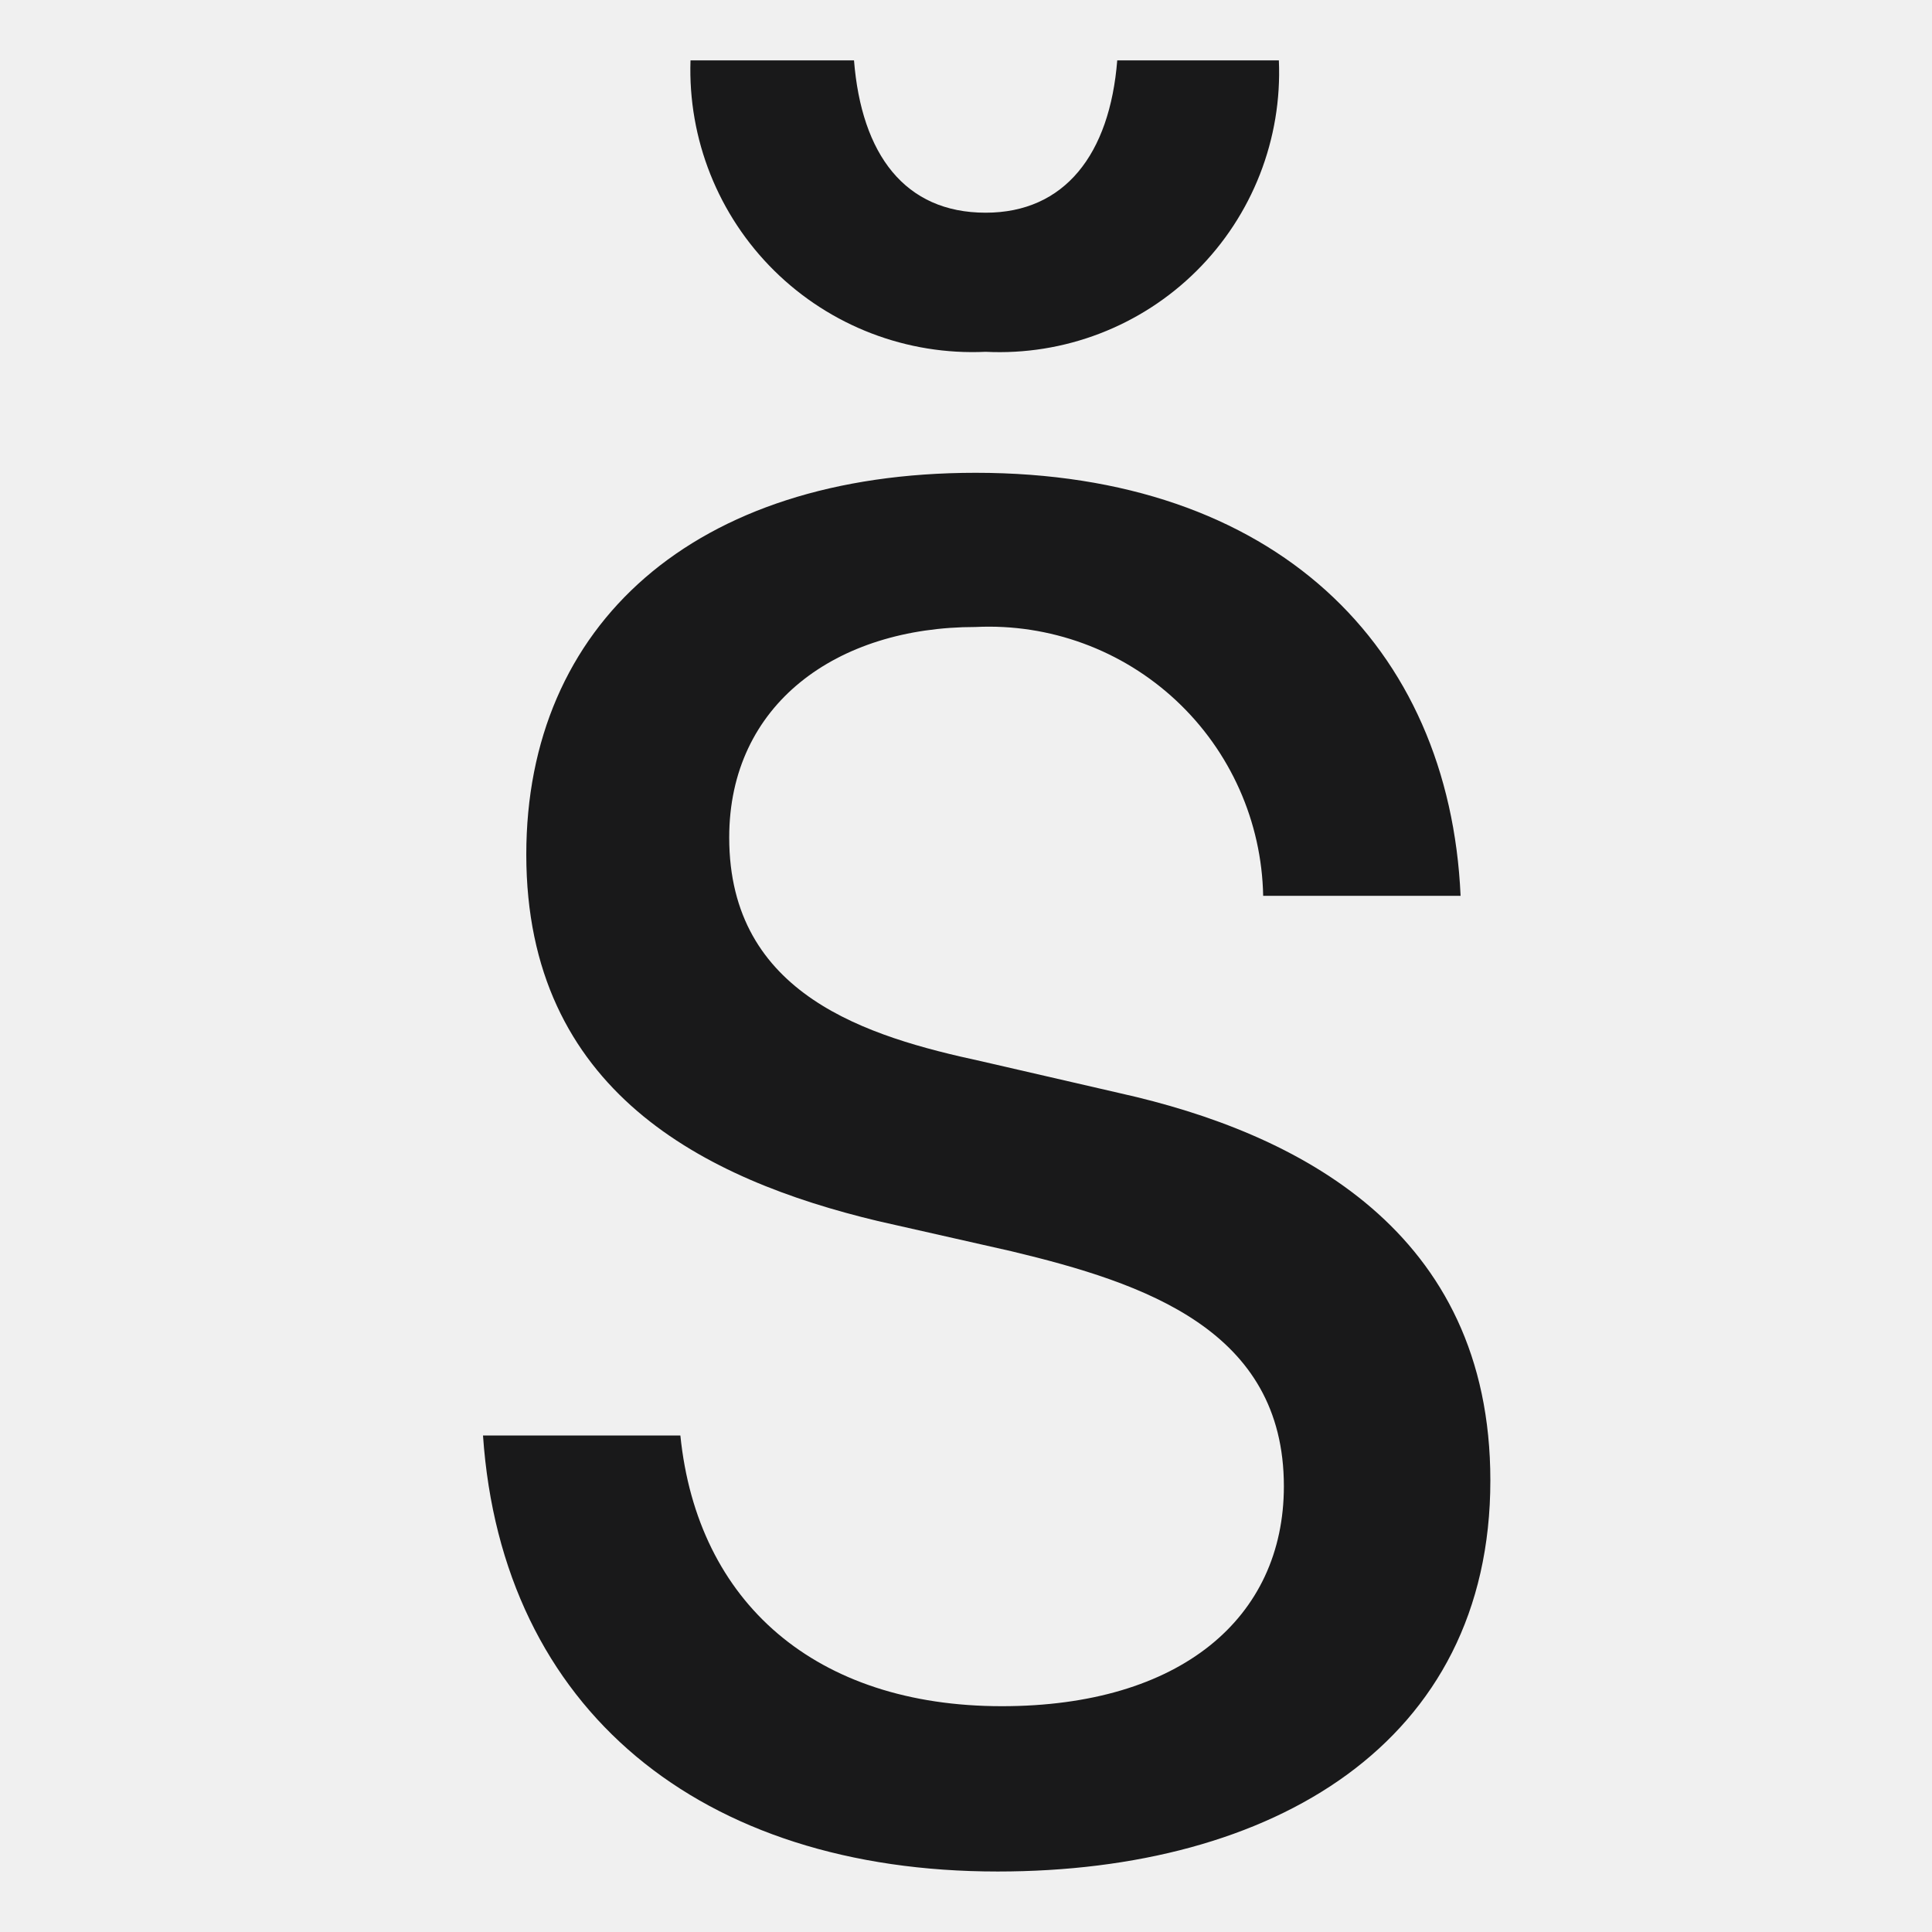
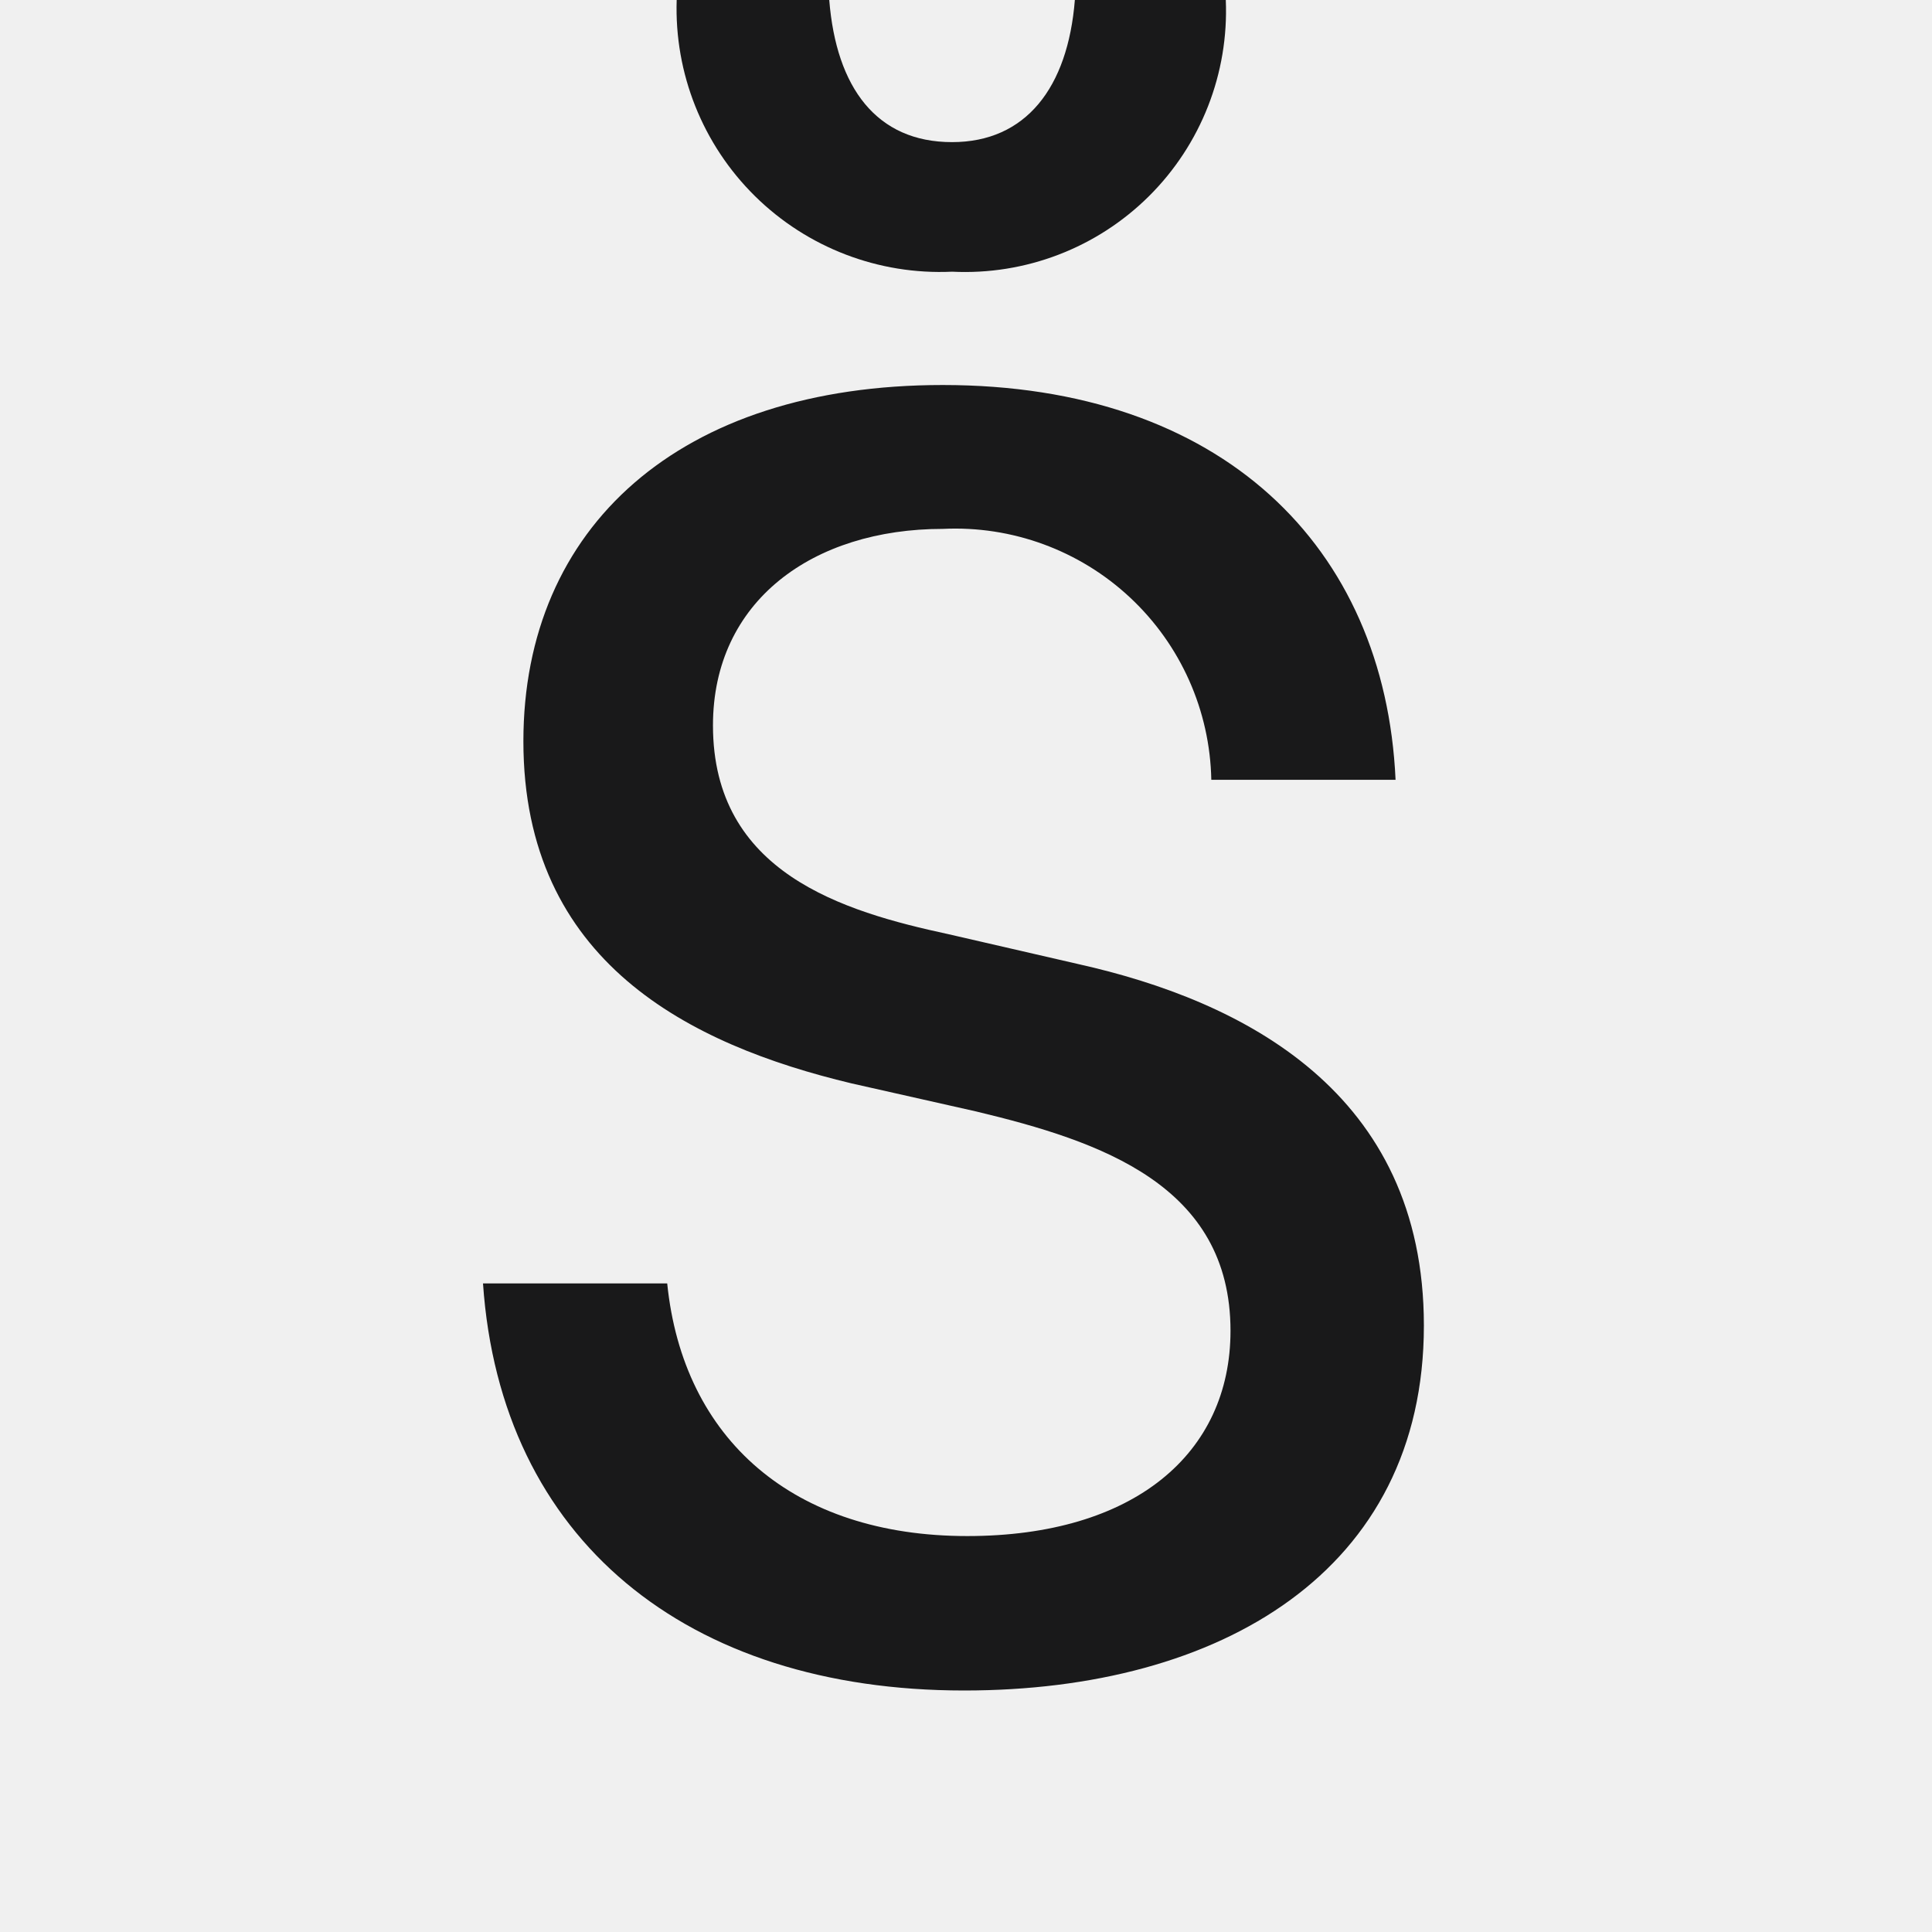
<svg xmlns="http://www.w3.org/2000/svg" width="32" height="32" viewBox="0 0 32 32">
  <defs>
    <style>        
      .cls-2 {
        fill: #19191a;
        stroke: rgba(0, 0, 0, 0);
        stroke-miterlimit: 10;
      }
      
      @media (prefers-color-scheme: dark) {
        .cls-2 { fill: #ffffff; }
      }
    </style>
  </defs>
-   <path class="cls-2" d="M-1155,332.776h3.269c.281,2.771,2.243,4.484,5.325,4.484,2.958,0,4.671-1.463,4.671-3.643,0-2.585-2.3-3.363-4.515-3.893l-2.211-.5c-2.864-.685-5.822-2.148-5.822-6.071,0-3.8,2.771-6.322,7.442-6.322,4.951,0,7.847,2.865,8.033,7.007h-3.27a4.544,4.544,0,0,0-4.764-4.453c-2.3,0-4.08,1.277-4.08,3.487,0,2.615,2.3,3.3,4.173,3.705l2.3.53c2.927.653,6.134,2.272,6.134,6.414,0,4.36-3.613,6.477-8.159,6.477C-1151.388,340-1154.688,337.322-1155,332.776Zm3.436-22.776h2.709c.124,1.557.841,2.523,2.18,2.523,1.309,0,2.056-.966,2.18-2.523h2.677a4.632,4.632,0,0,1-4.857,4.827A4.674,4.674,0,0,1-1151.563,310Z" transform="translate(1163 -309)" />
+   <path id="Union_1" data-name="Union 1" class="cls-2" d="M-1155,331.257h3.051c.262,2.586,2.093,4.185,4.97,4.185,2.761,0,4.36-1.366,4.36-3.4,0-2.412-2.15-3.139-4.214-3.633l-2.064-.465c-2.673-.639-5.434-2.005-5.434-5.667,0-3.546,2.586-5.9,6.946-5.9,4.621,0,7.324,2.674,7.5,6.539h-3.052a4.242,4.242,0,0,0-4.446-4.156c-2.151,0-3.808,1.192-3.808,3.255,0,2.441,2.151,3.081,3.9,3.458l2.15.495c2.731.61,5.725,2.121,5.725,5.987,0,4.069-3.372,6.045-7.615,6.045C-1151.629,338-1154.709,335.5-1155,331.257Zm3.207-21.257h2.528c.116,1.453.784,2.354,2.034,2.354,1.221,0,1.918-.9,2.034-2.354h2.5a4.323,4.323,0,0,1-4.533,4.5A4.362,4.362,0,0,1-1151.792,310Z" transform="translate(1163 -310)" />
</svg>
